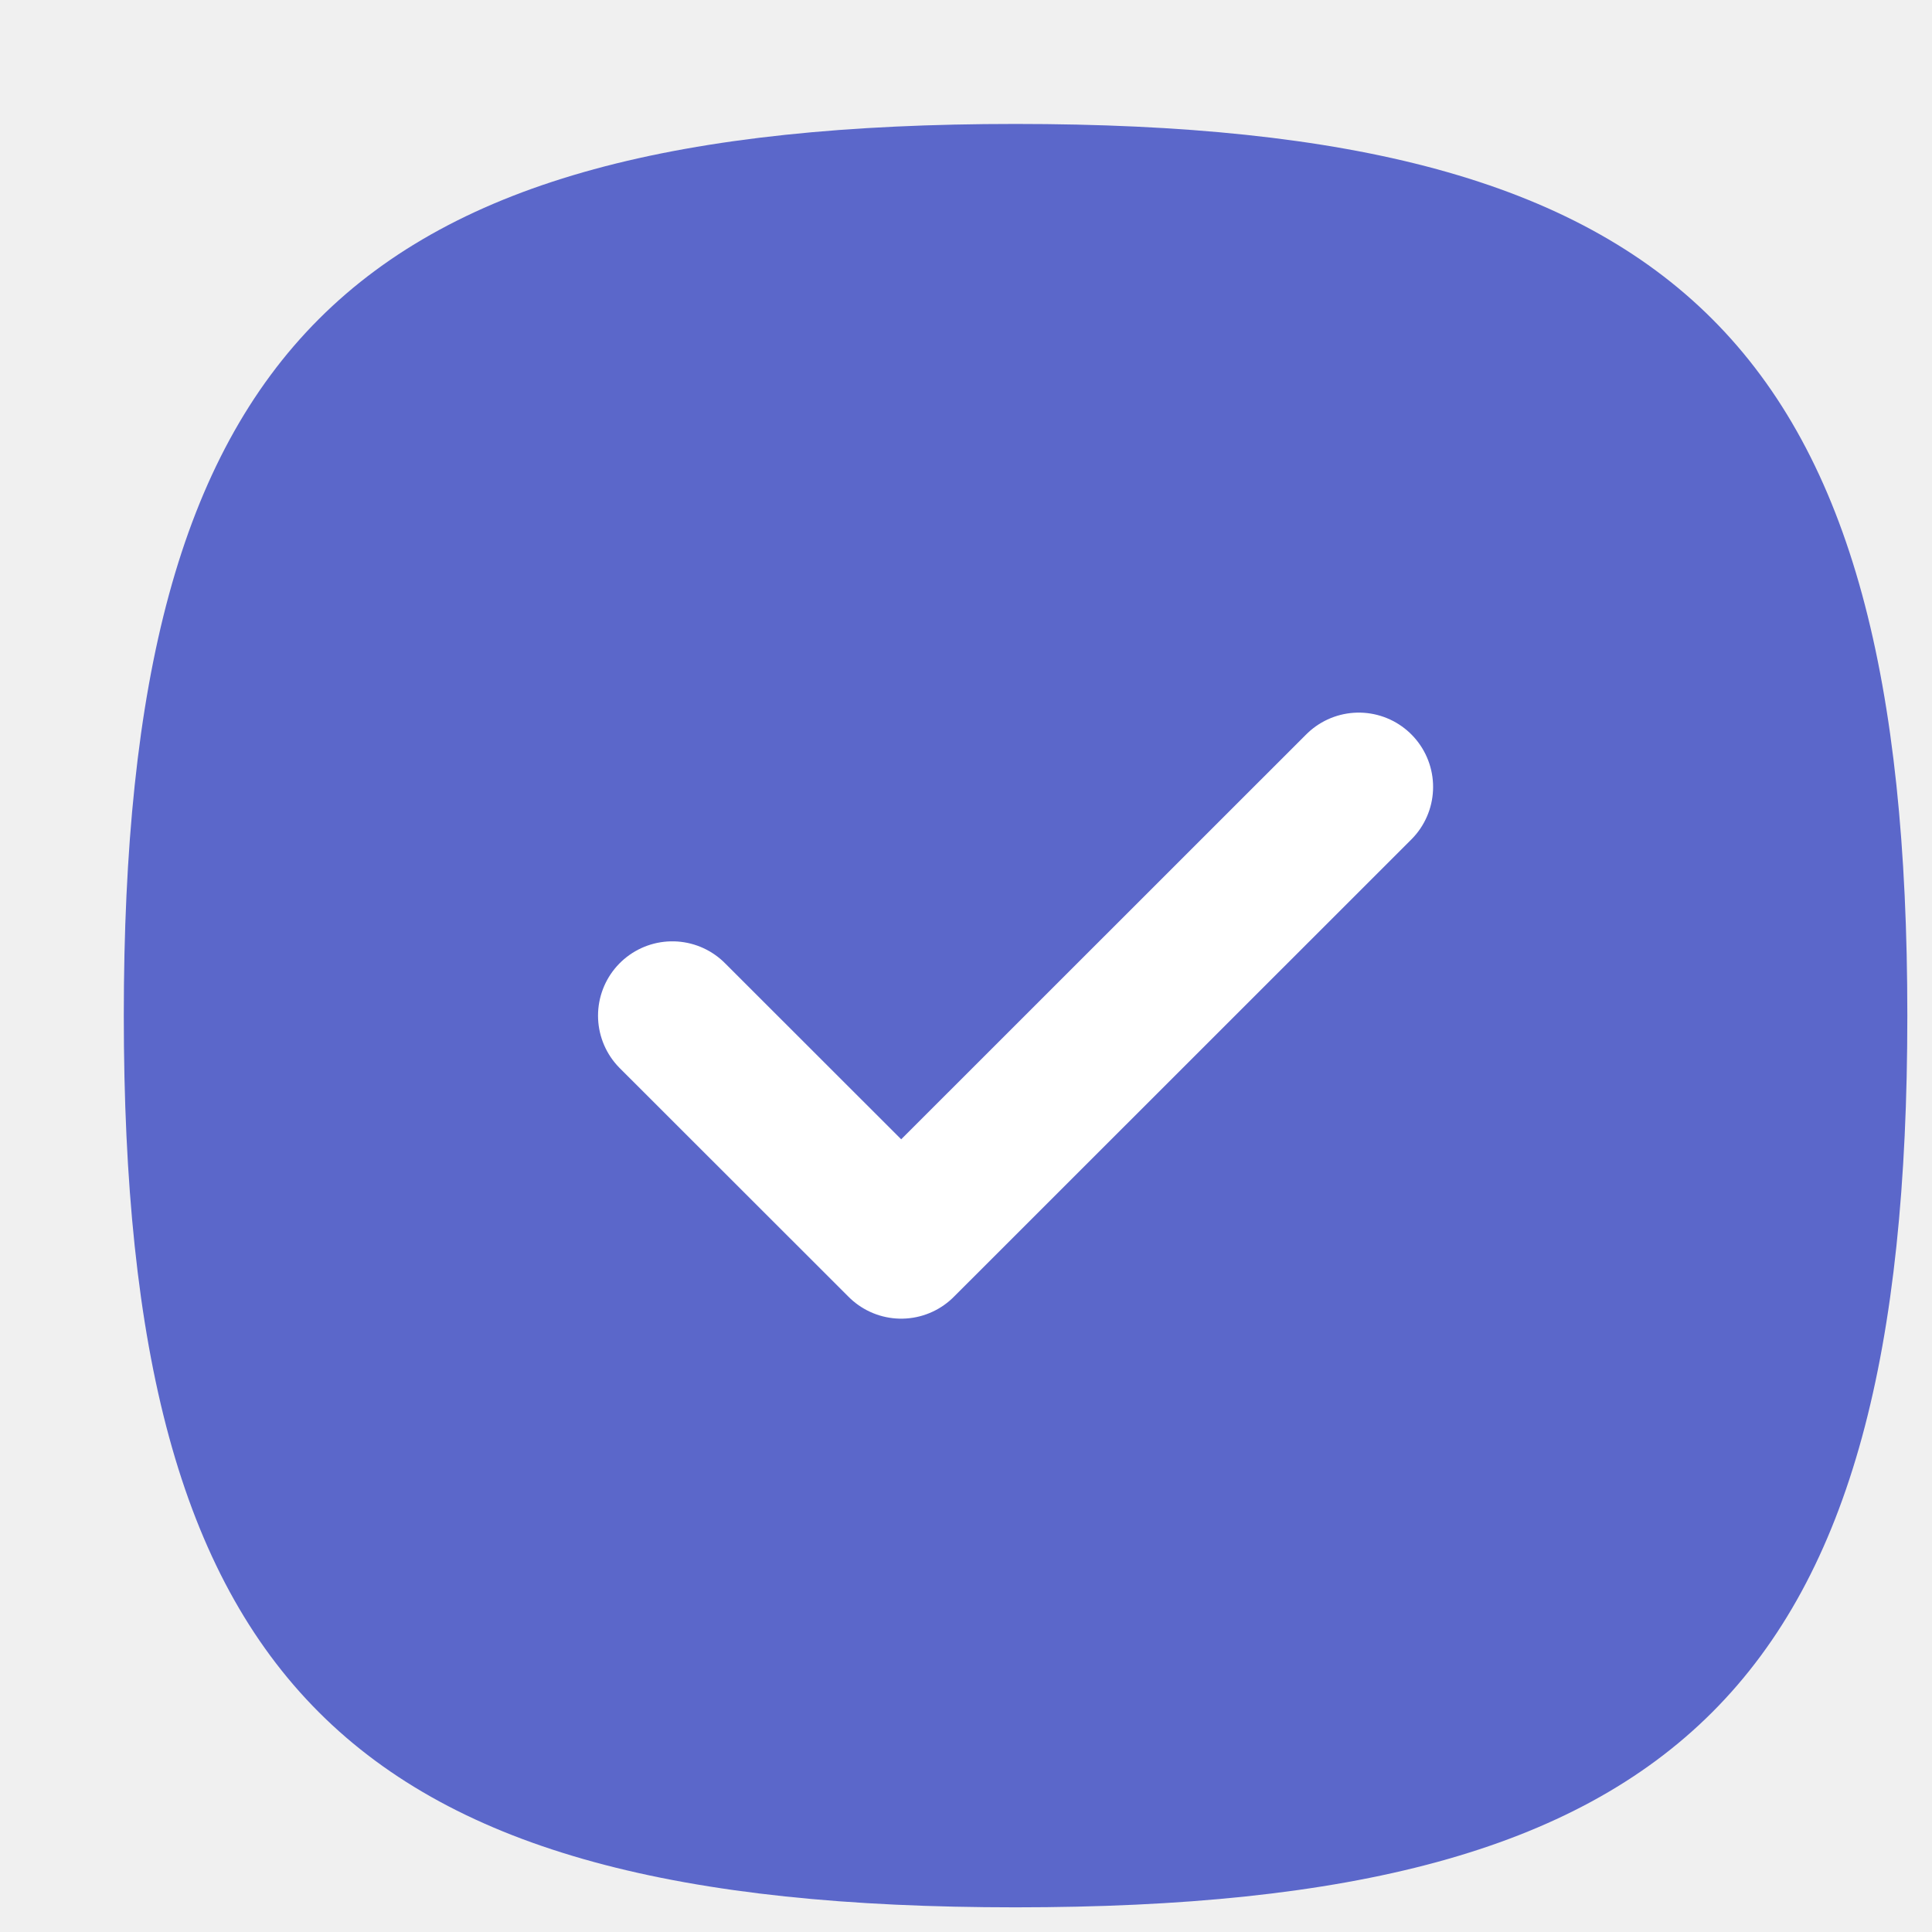
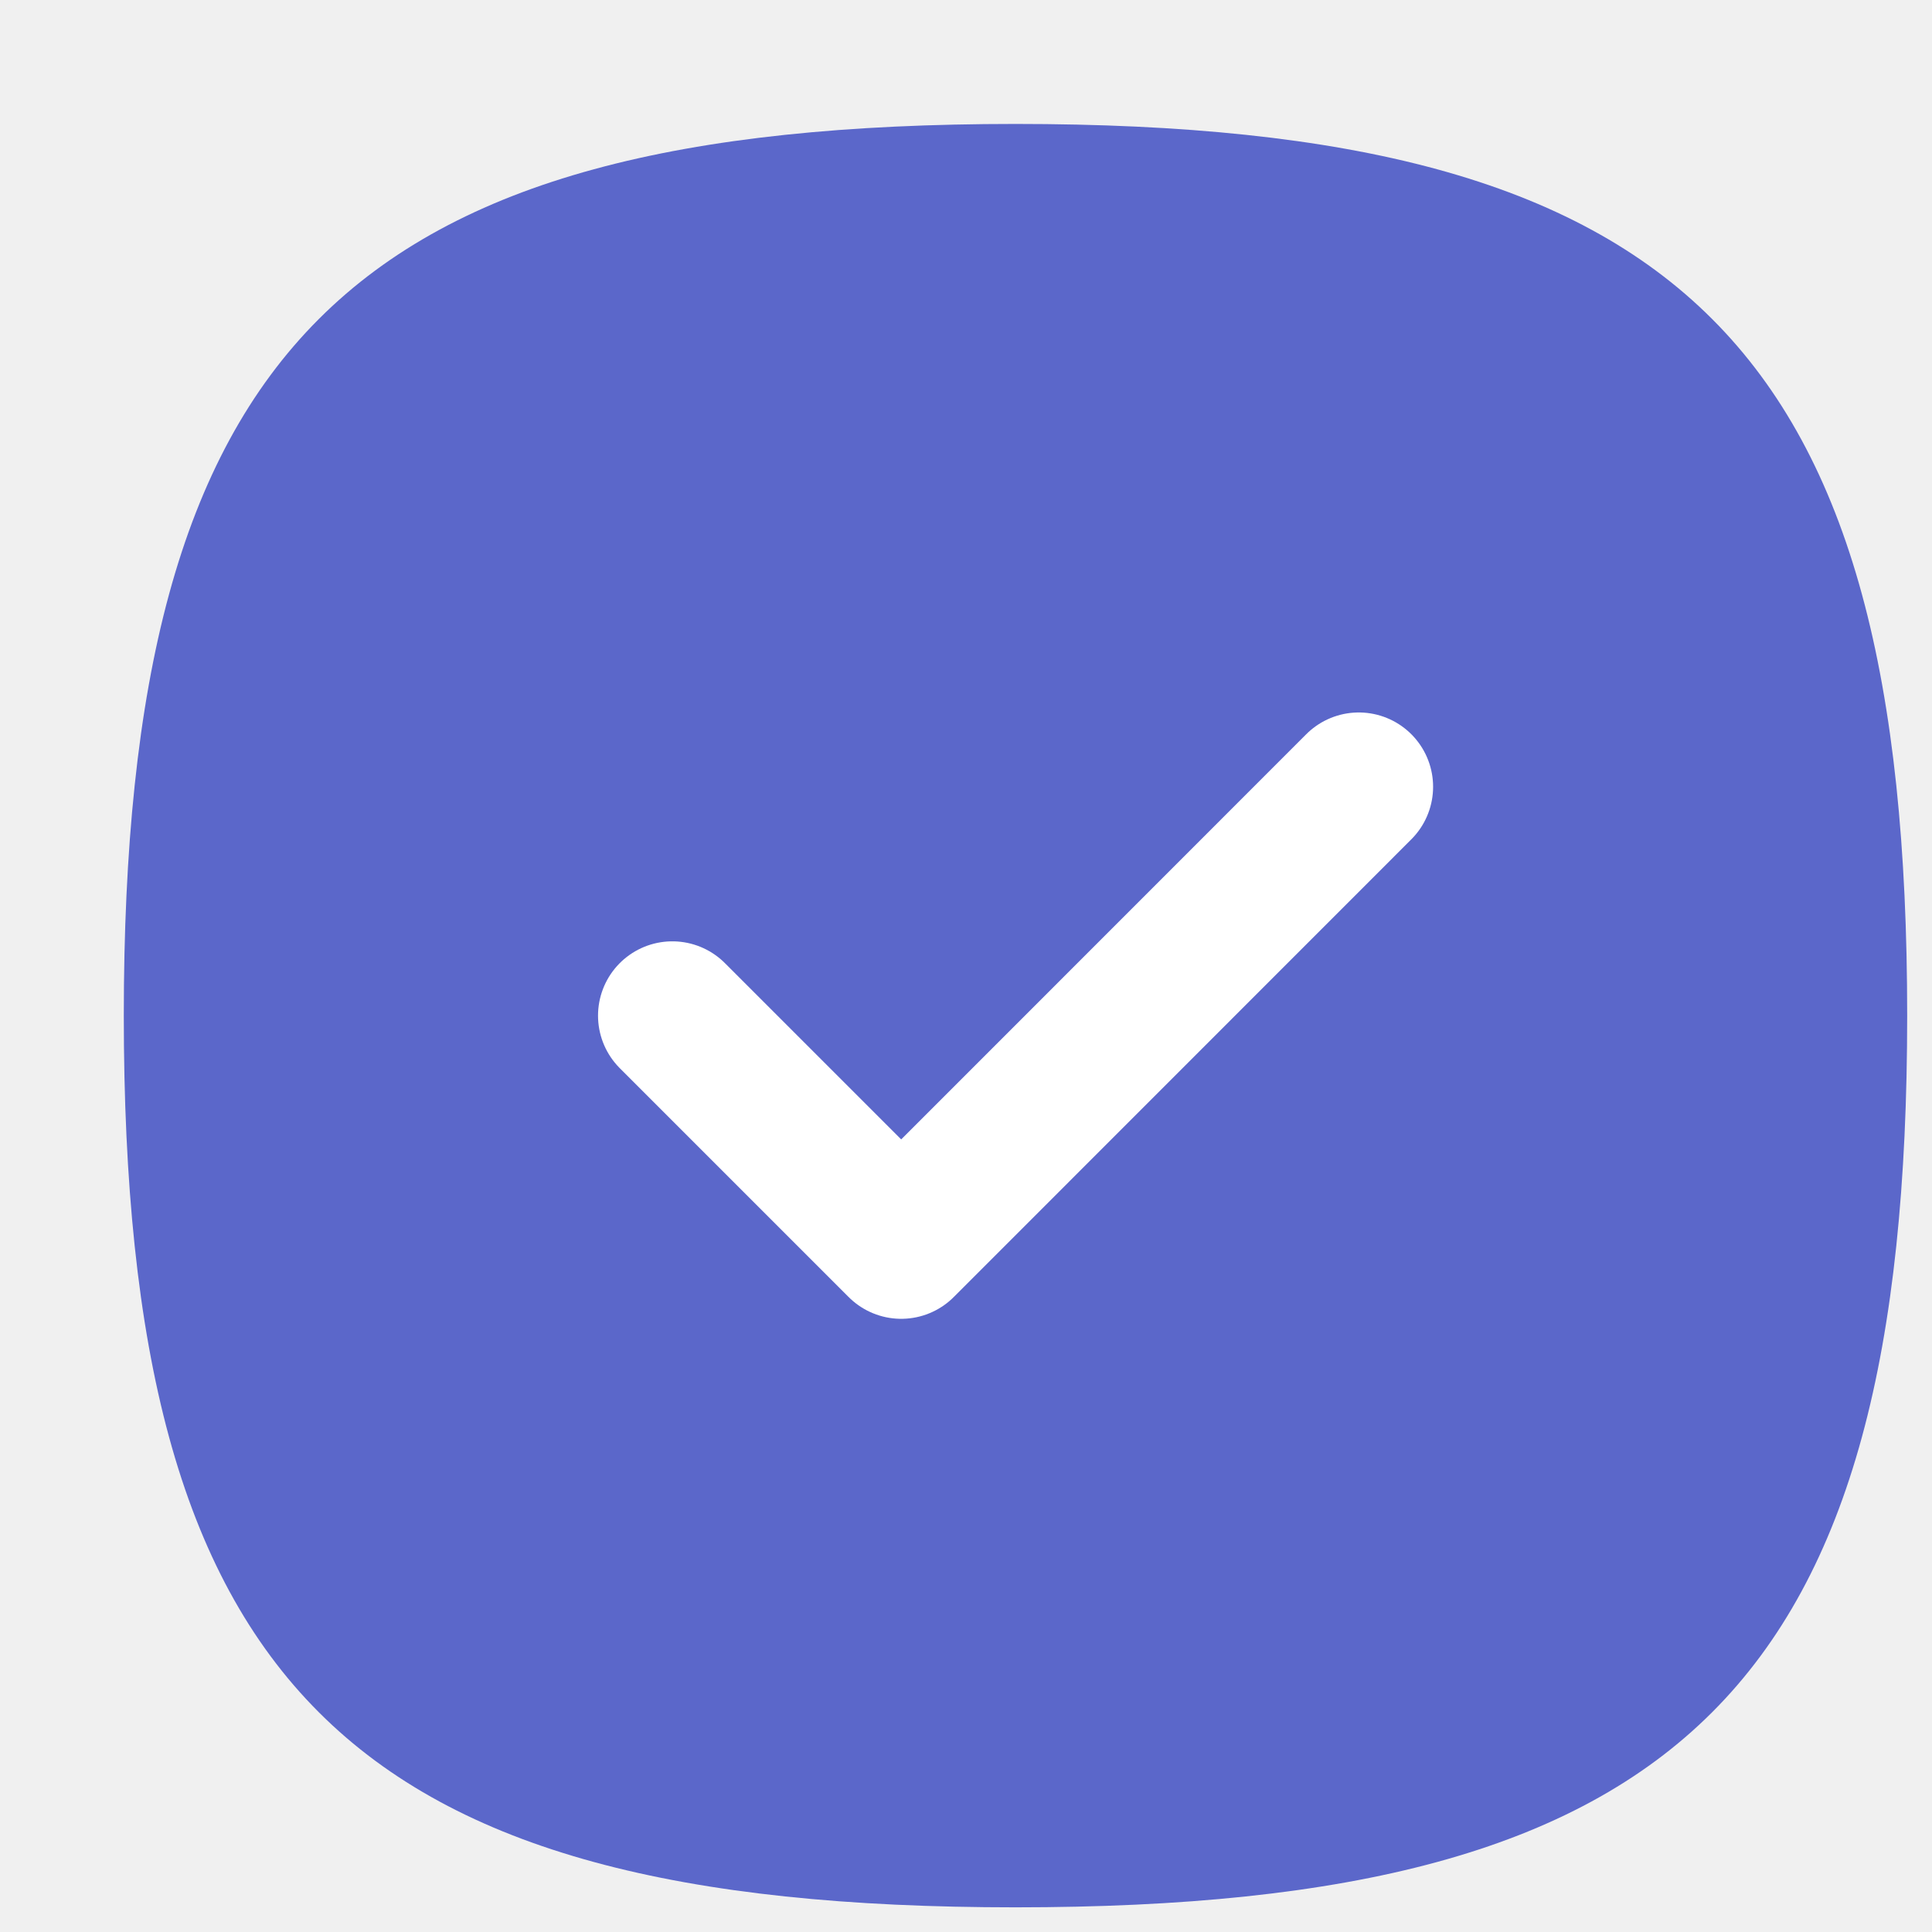
- <svg xmlns="http://www.w3.org/2000/svg" width="13" height="13" viewBox="0 0 13 13" fill="none">
-   <path fill-rule="evenodd" clip-rule="evenodd" d="M6.833 12.834C11.333 12.834 12.834 11.334 12.834 6.834C12.834 2.334 11.333 0.834 6.833 0.834C2.334 0.834 0.833 2.334 0.833 6.834C0.833 11.334 2.334 12.834 6.833 12.834Z" fill="#5B67CA" />
-   <path d="M4.524 6.834L6.064 8.373L9.143 5.295" stroke="white" stroke-linecap="round" stroke-linejoin="round" />
+ <svg xmlns="http://www.w3.org/2000/svg" width="13" height="13" fill="none">
+   <path fill-rule="evenodd" clip-rule="evenodd" d="M6.833 12.834c4.5 0 6-1.5 6-6s-1.5-6-6-6-6 1.5-6 6 1.5 6 6 6z" fill="#5B67CA" />
+   <path d="m4.524 6.834 1.54 1.54 3.079-3.08" stroke="#fff" stroke-linecap="round" stroke-linejoin="round" />
</svg>
